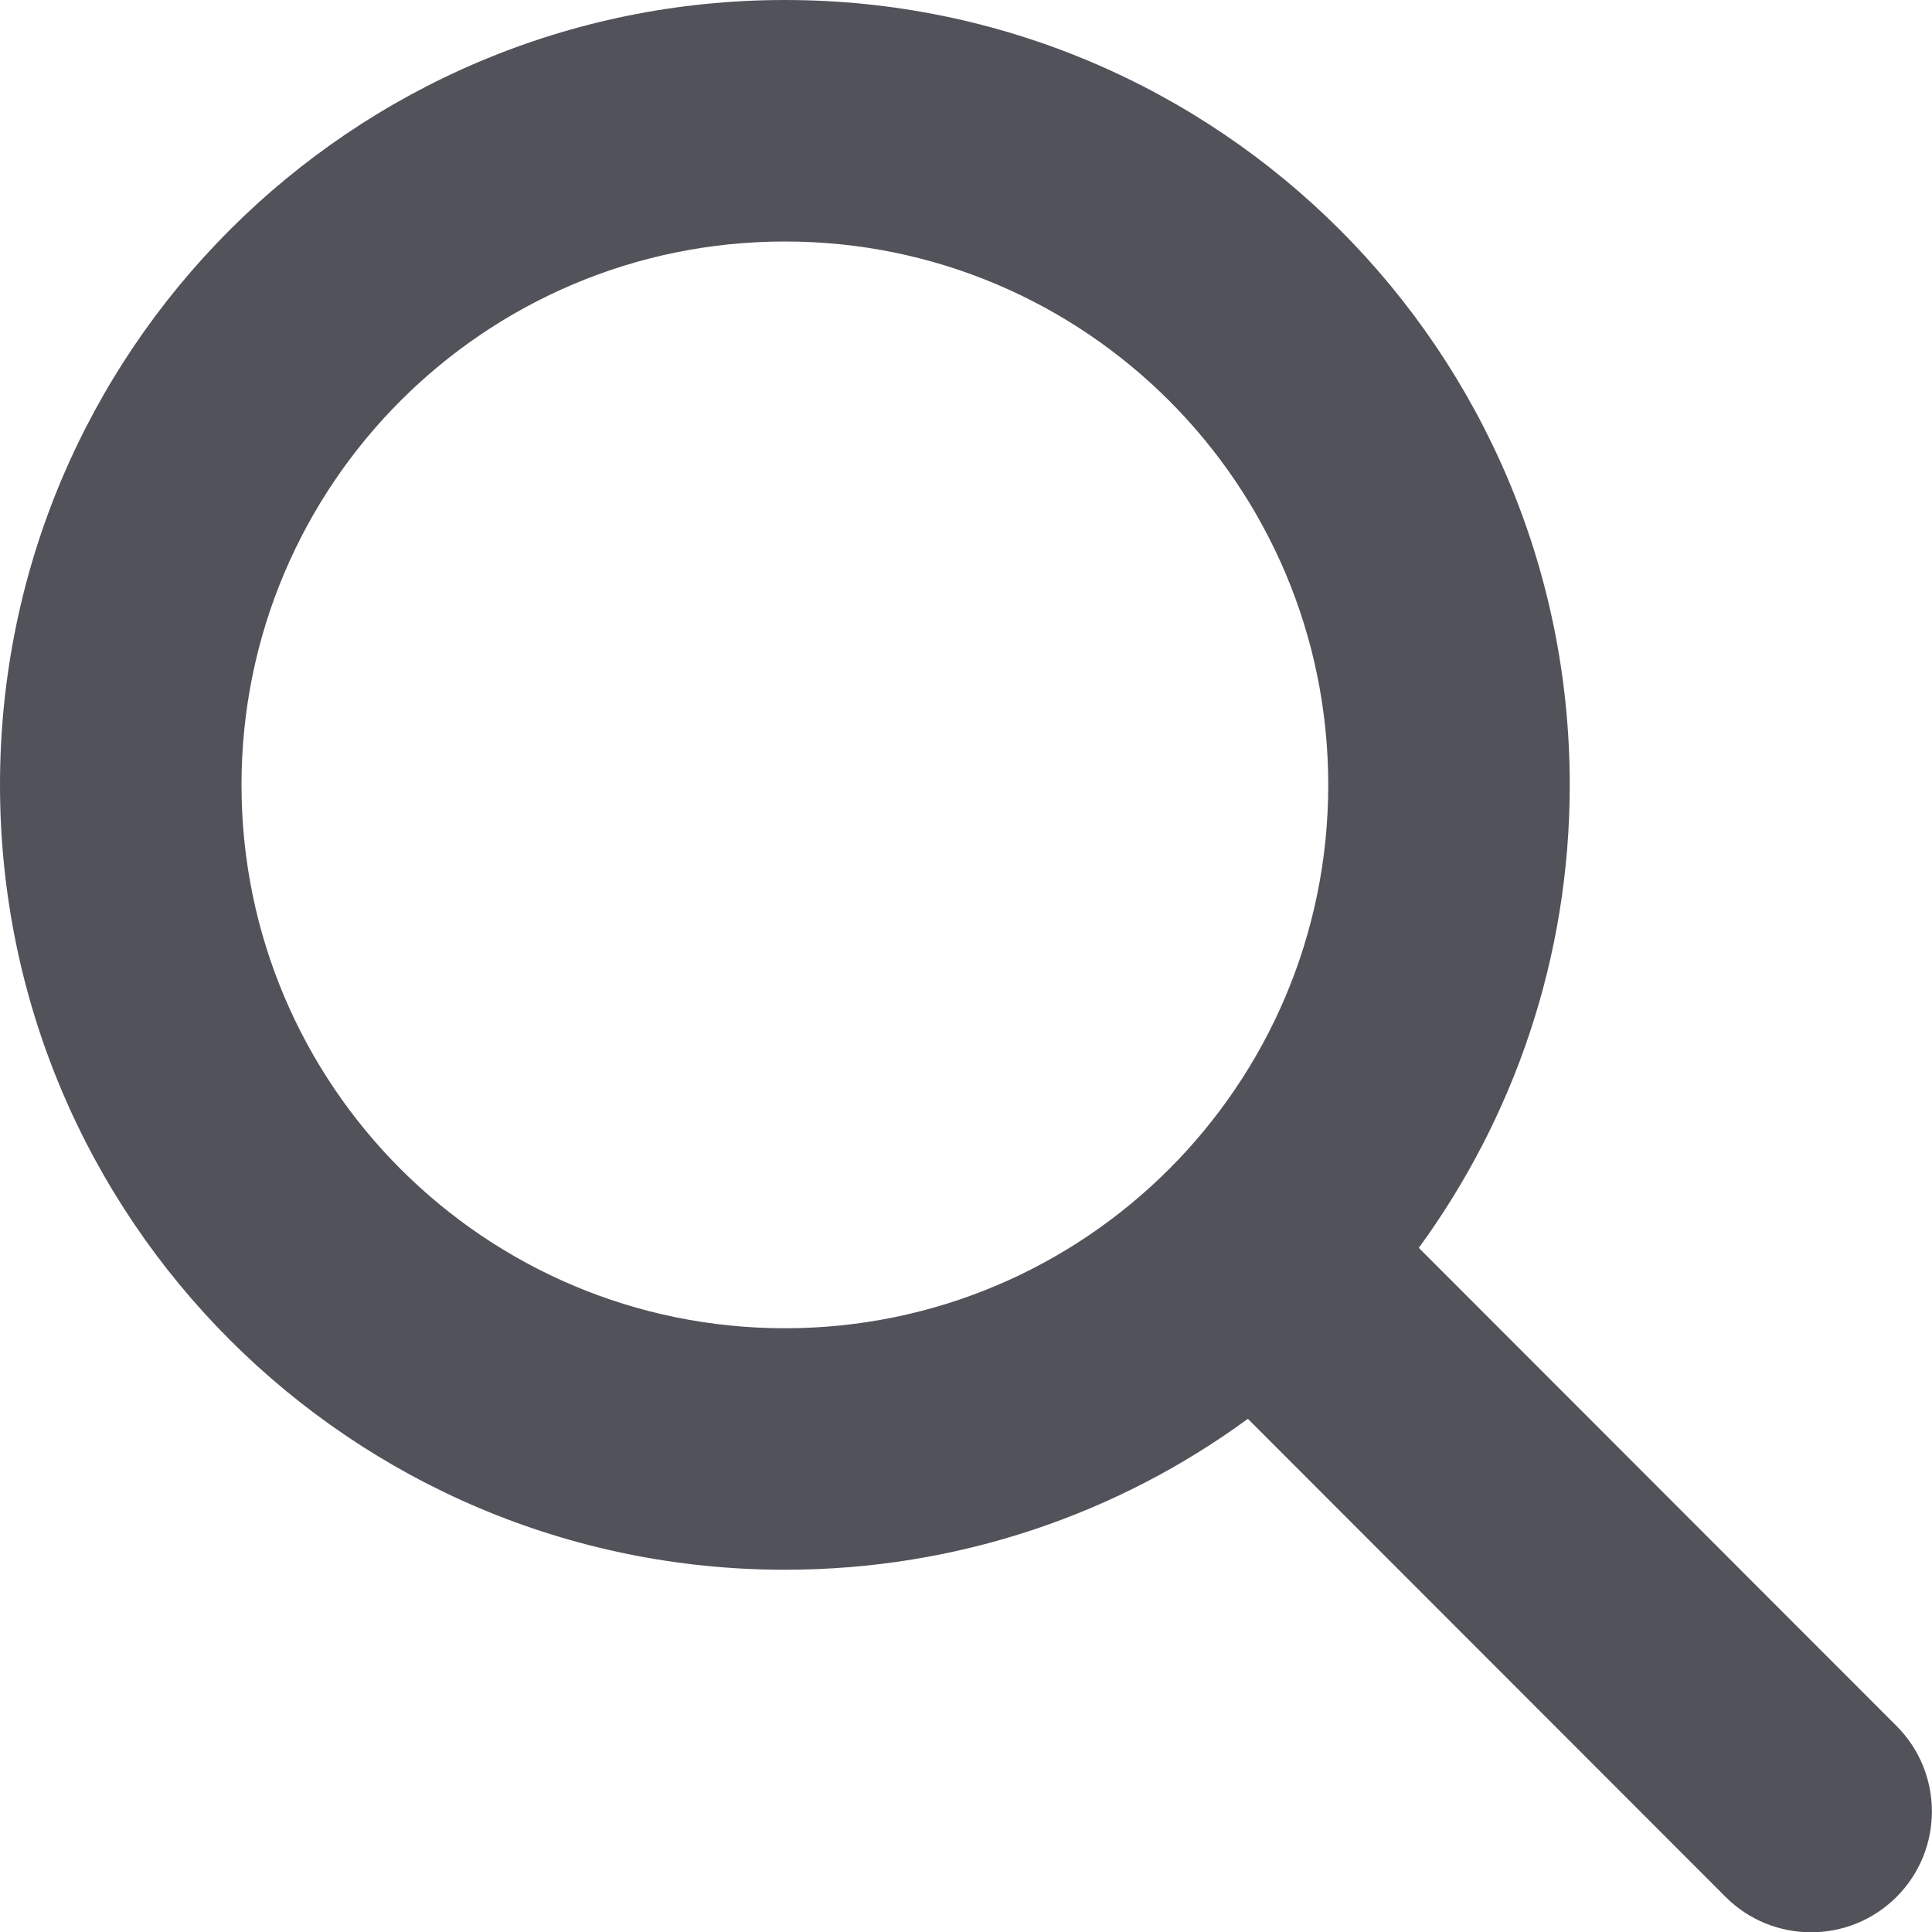
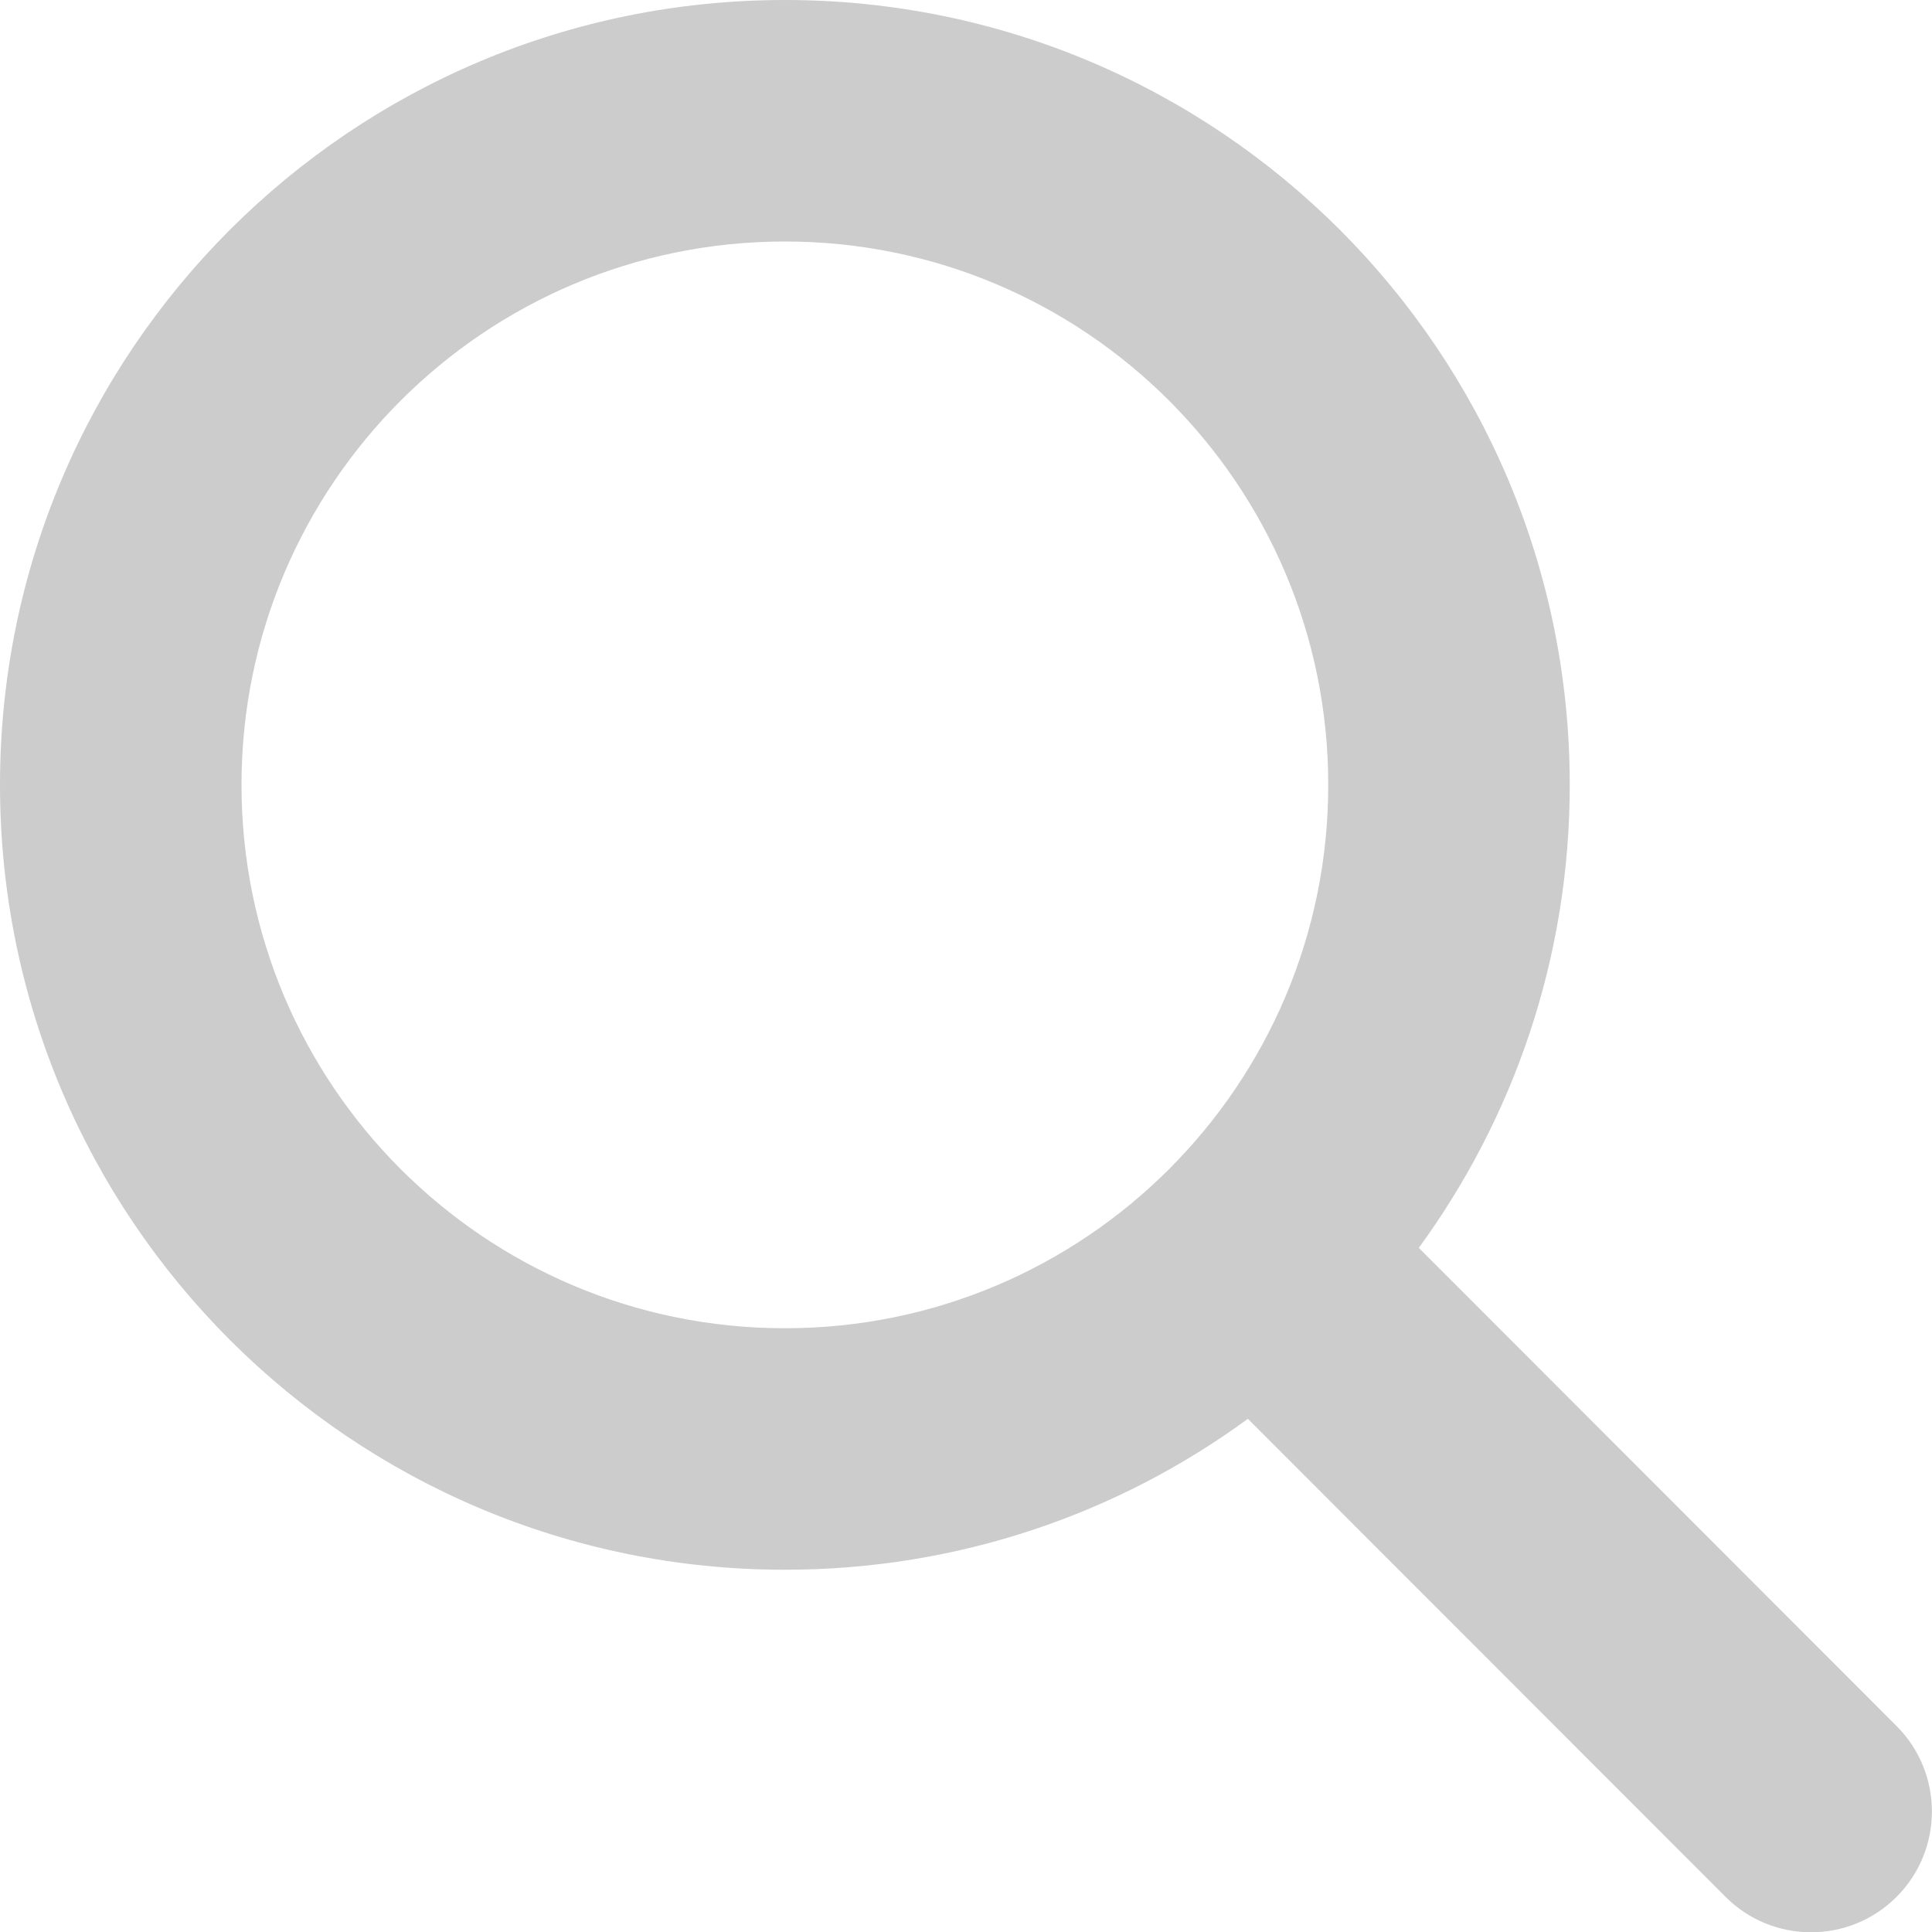
- <svg xmlns="http://www.w3.org/2000/svg" fill="#52525B" viewBox="0 0 512 512">
+ <svg xmlns="http://www.w3.org/2000/svg" fill="#CCCCCC" viewBox="0 0 512 512">
  <path d="M416 208c0 45.9-14.9 88.3-40 122.7L502.6 457.4c12.5 12.5 12.5 32.8 0 45.3s-32.8 12.5-45.3 0L330.7 376c-34.4 25.2-76.8 40-122.7 40C93.1 416 0 322.9 0 208S93.1 0 208 0S416 93.1 416 208zM208 352a144 144 0 1 0 0-288 144 144 0 1 0 0 288z" />
</svg>
